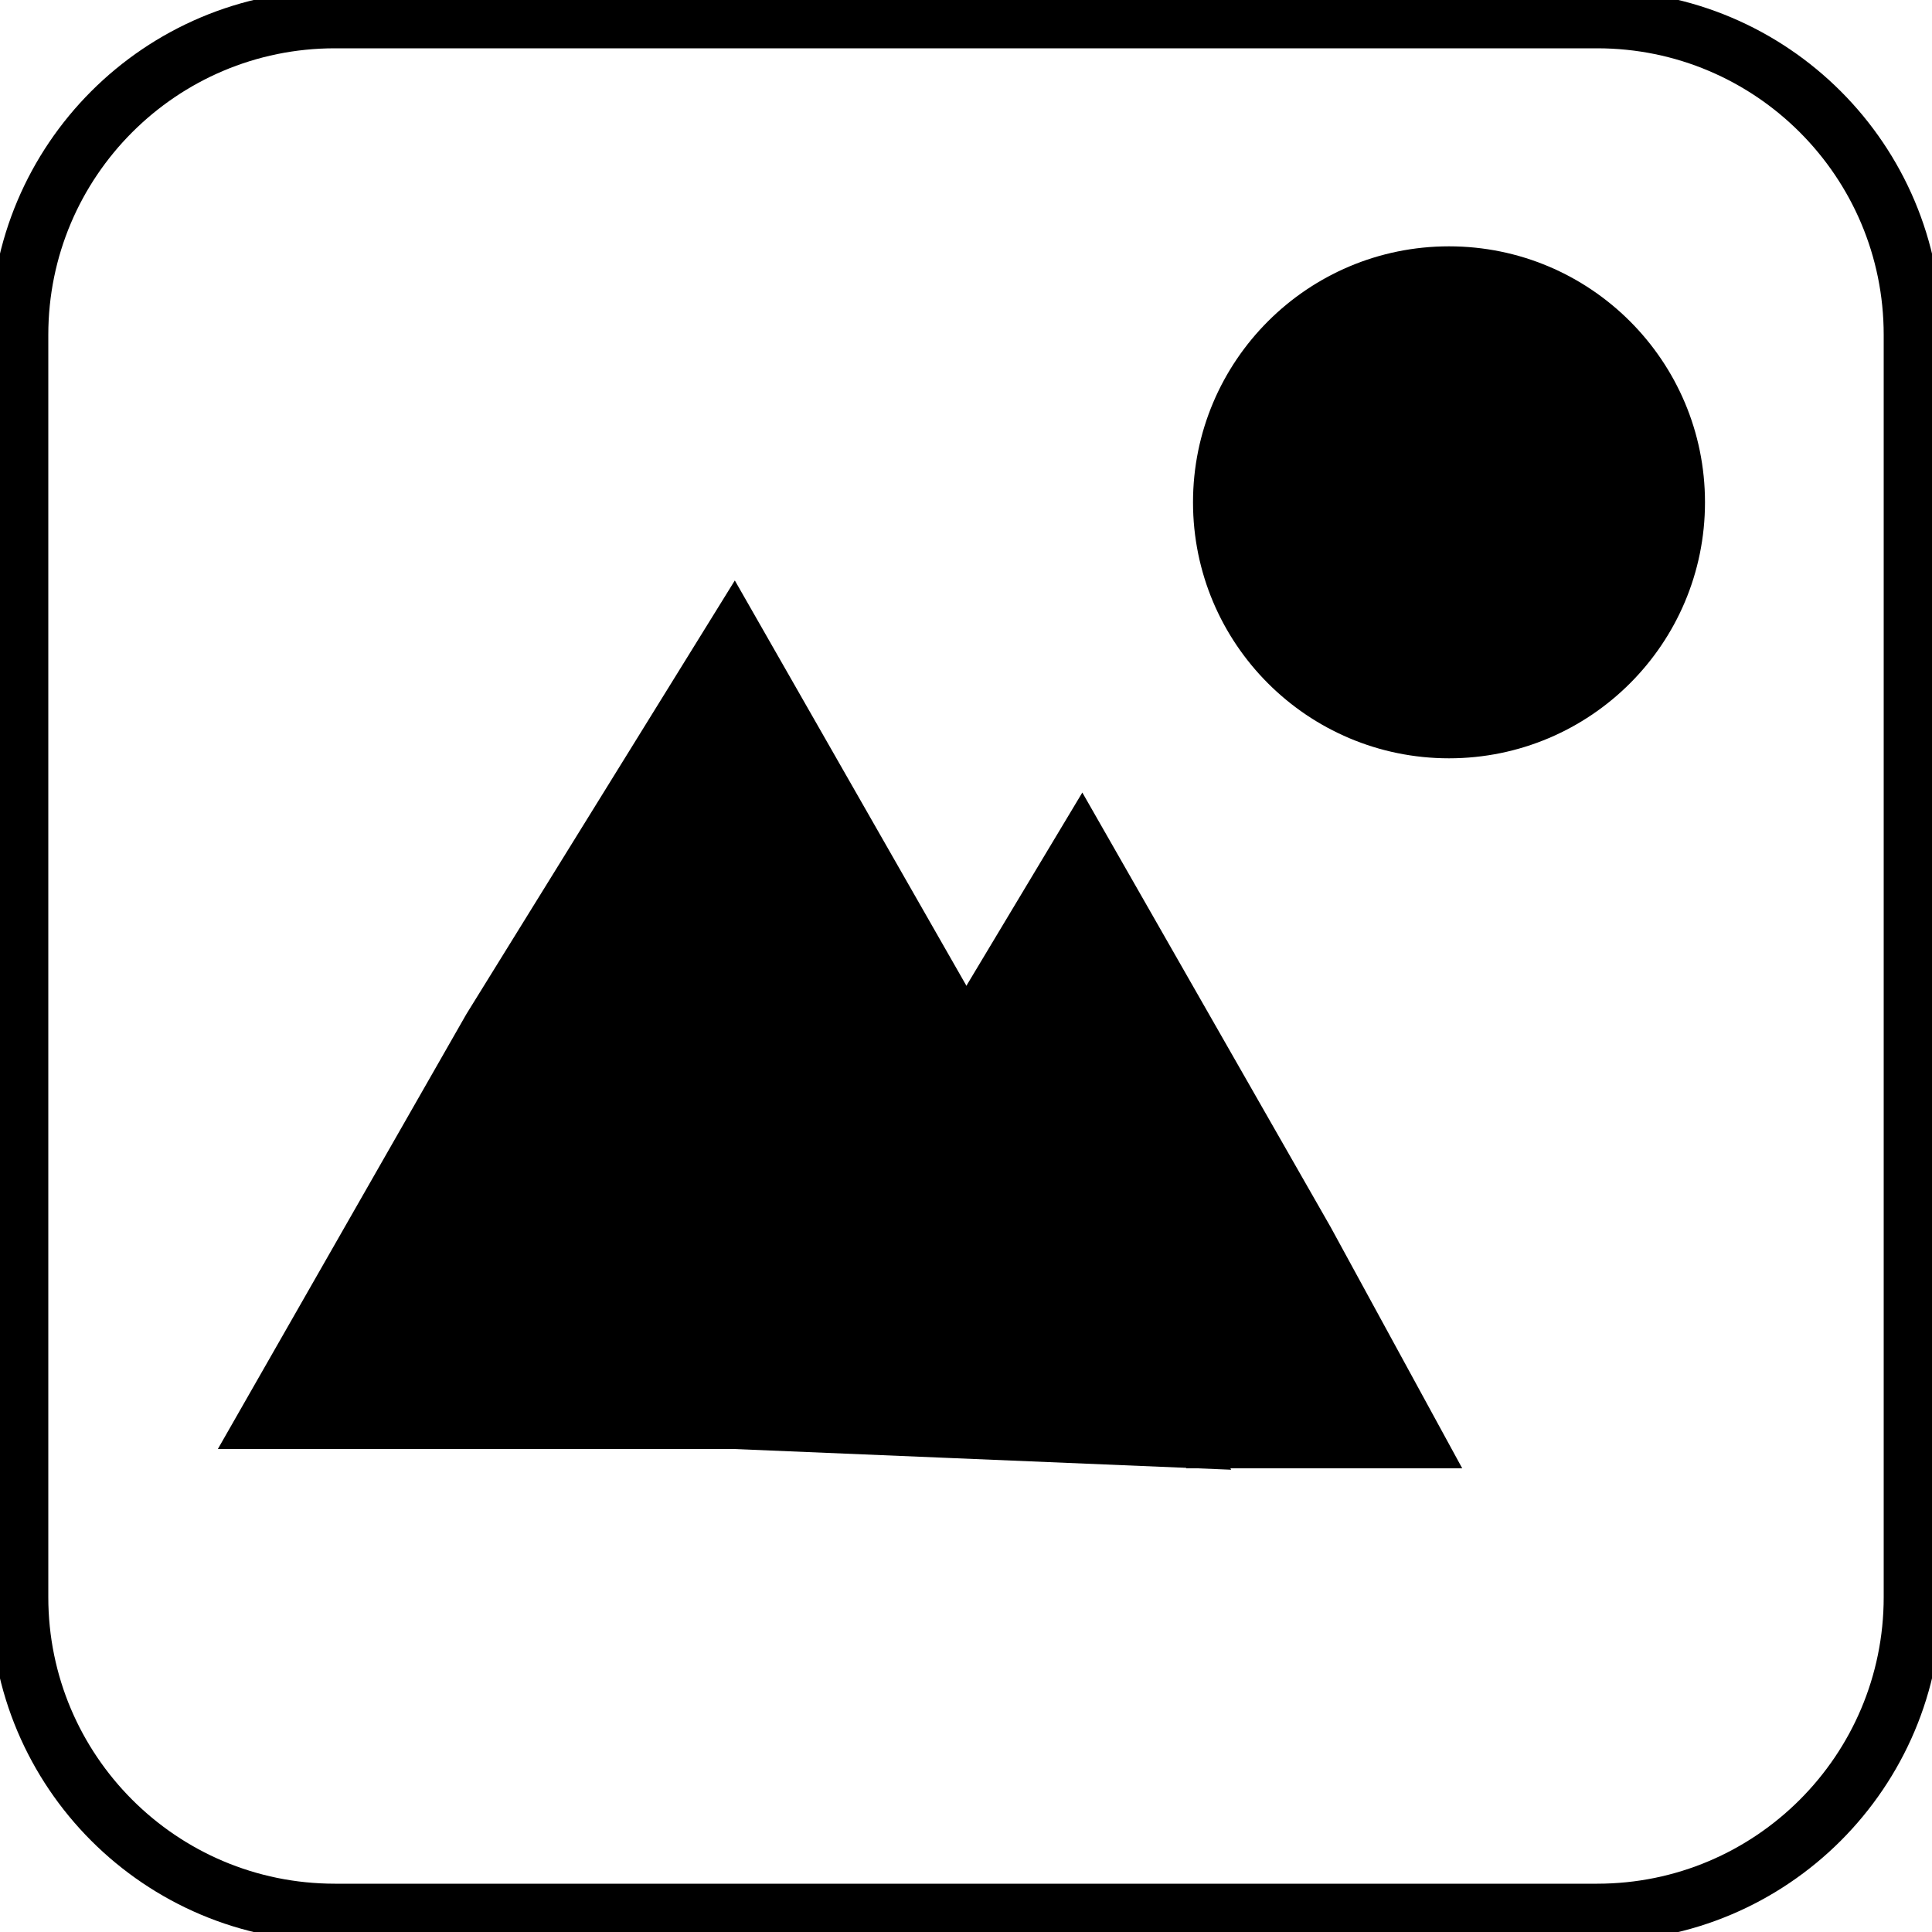
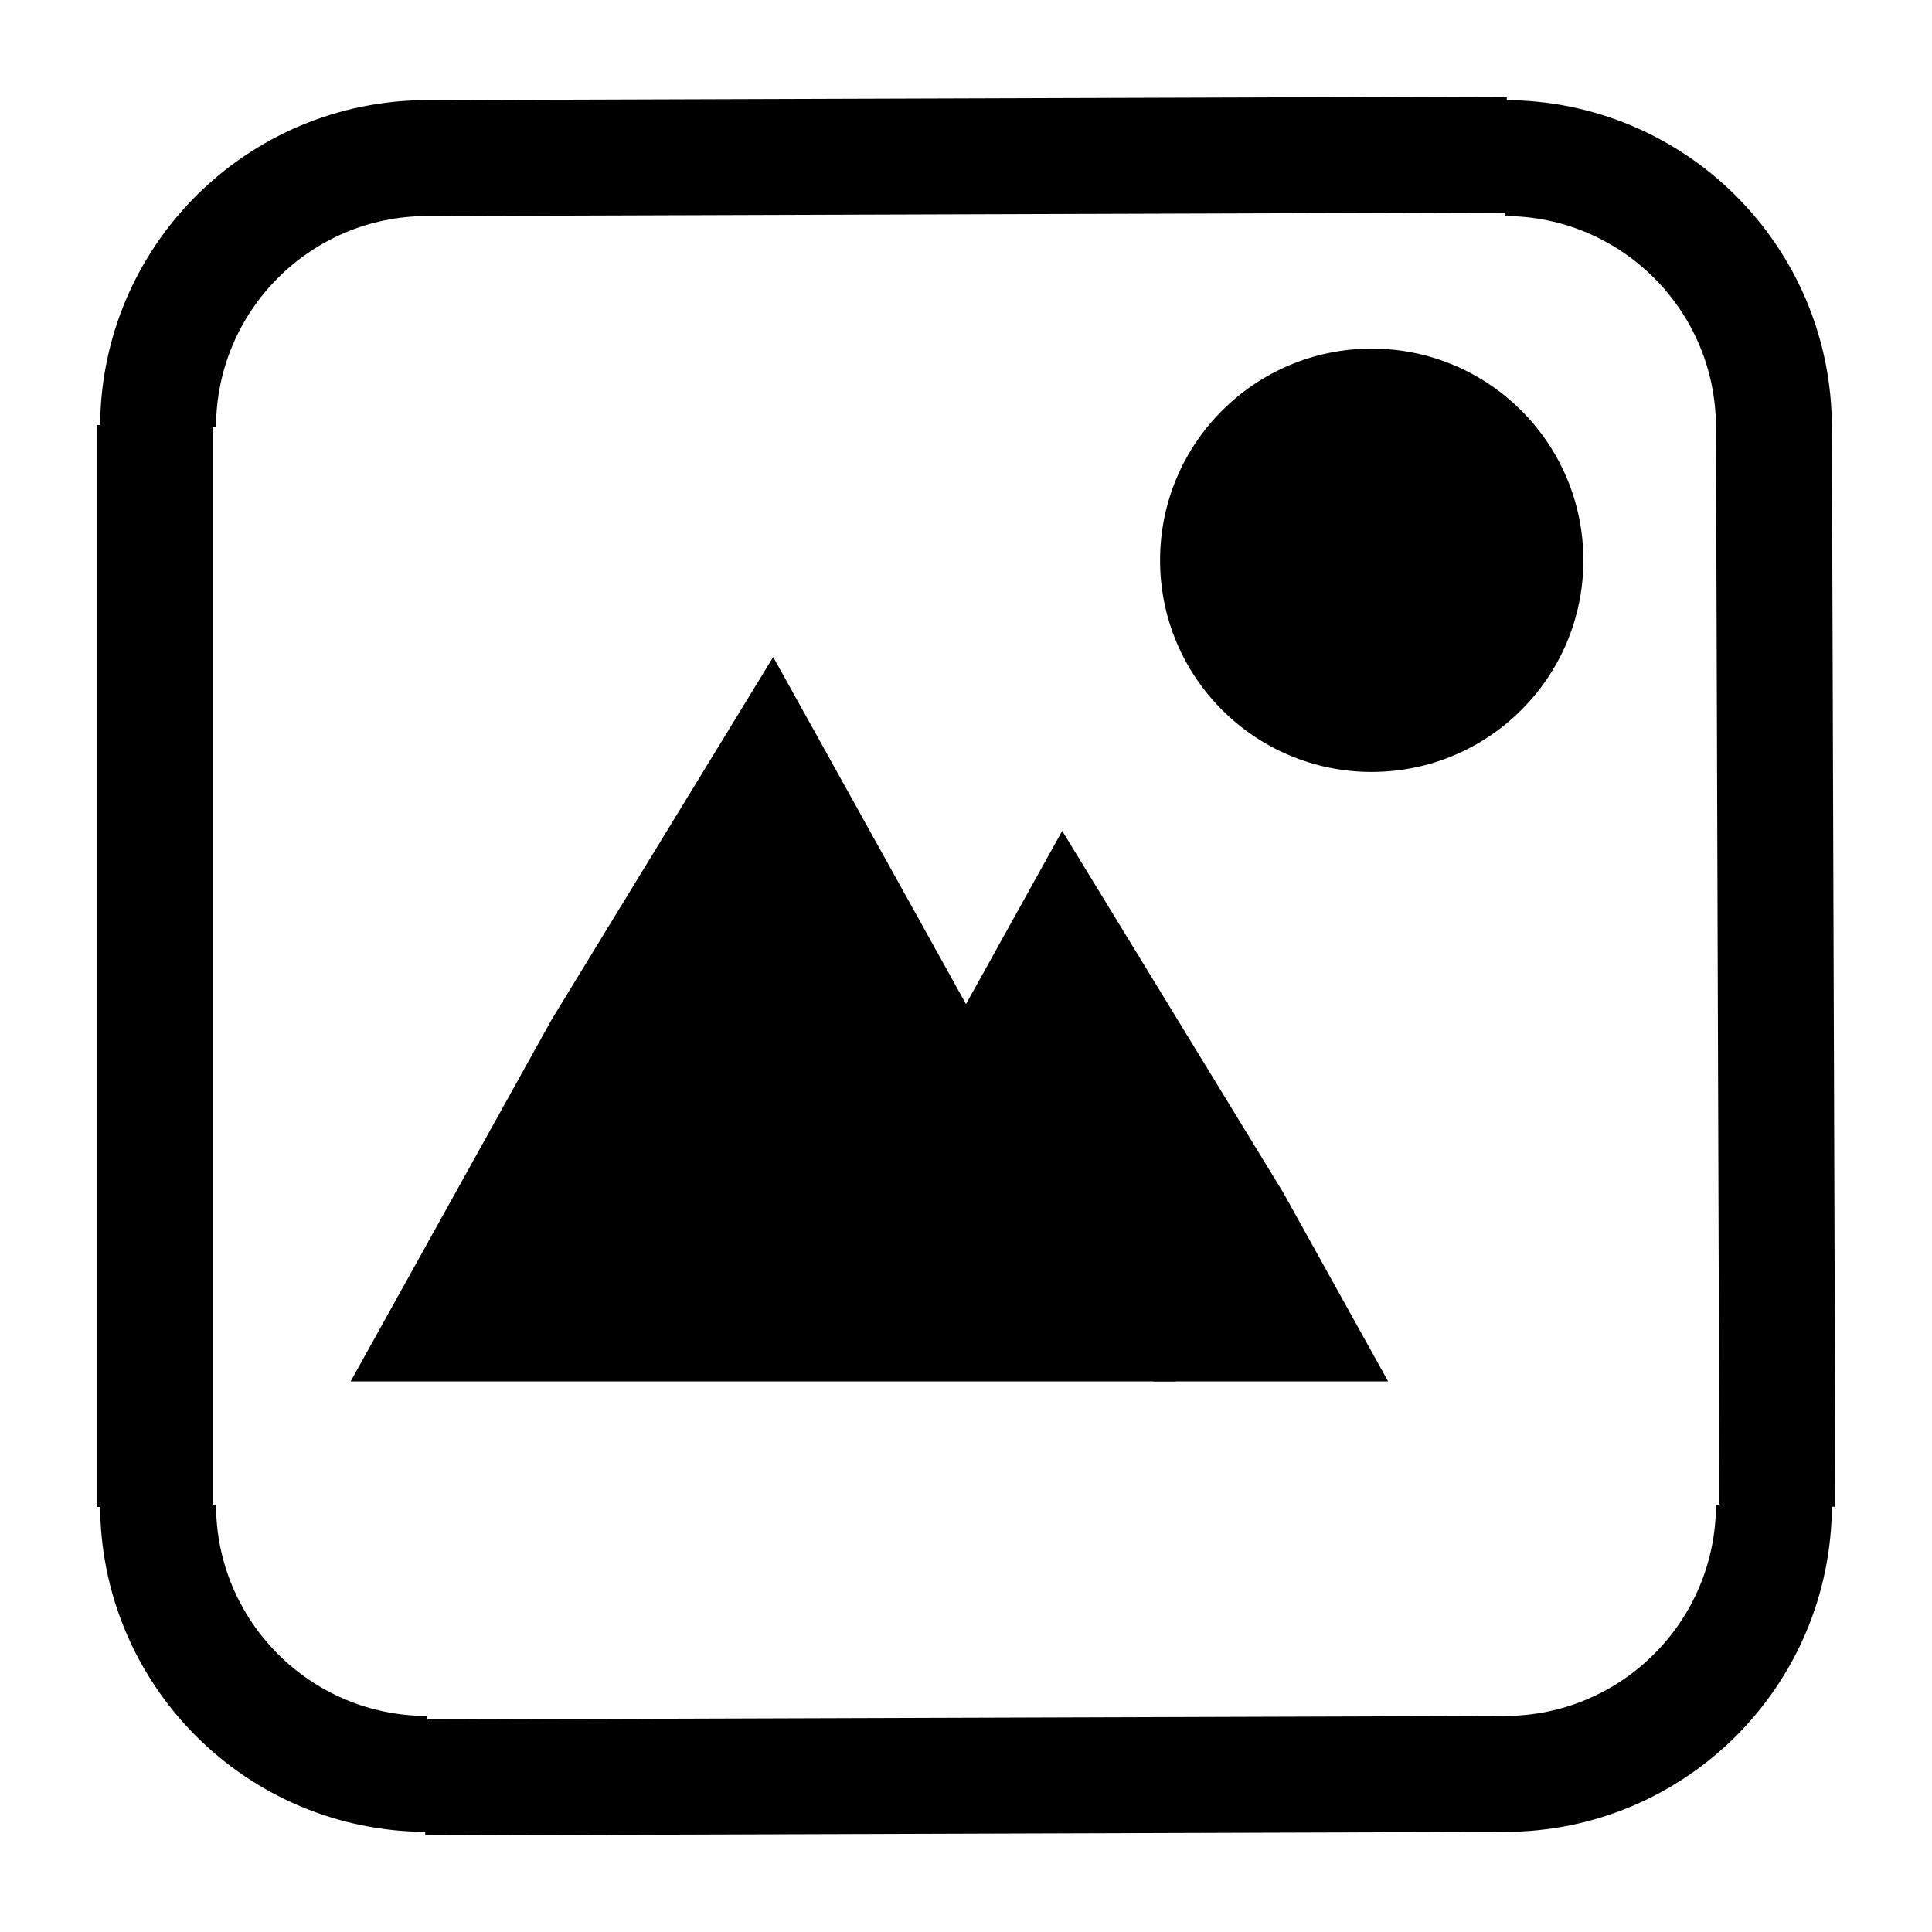
<svg xmlns="http://www.w3.org/2000/svg" width="100" height="100" viewbox="0 0 100 100">
-   <path d="M1 83 L1 17 M1 17.333           A16.333 16.333 0 0 1 17.333 1L83 1 M82.667 1           A16.333 16.333 0 0 1 99 17.333L99 83 M99 82.667           A16.333 16.333 0 0 1 82.667 99L17 99 M17.333 99           A16.333 16.333 0 0 1 1 82.667" stroke="#000000" stroke-width="3" fill="none" />
-   <path d="M62 75 L38 74 L13 74 L25 53 L38 32 L50 53 L62 75 Z" stroke="#000000" stroke-width="2" fill="#000000" />
-   <path d="M50 53 L56 43 L68 64 L74 75 L62 75 Z" stroke="#000000" stroke-width="2" fill="#000000" />
-   <circle cx="75" cy="26" r="12.25" stroke="#000000" stroke-width="2" fill="#000000" />
+   <path d="M8 78 L8 22 M8.182 22.121           A13.939 13.939 0 0 1 22.121 8.182L78 8 M77.879 8.182           A13.939 13.939 0 0 1 91.818 22.121L92 78 M91.818 77.879           A13.939 13.939 0 0 1 77.879 91.818L22 92 M22.121 91.818           A13.939 13.939 0 0 1 8.182 77.879" stroke="#000000" stroke-width="6" fill="none" />
+   <path d="M60 71 L40 71 L19 71 L29 53 L40 35 L50 53 L60 71 Z" stroke="#000000" stroke-width="1" fill="#000000" />
+   <path d="M50 53 L55 44 L66 62 L71 71 L60 71 Z" stroke="#000000" stroke-width="1" fill="#000000" />
+   <circle cx="71" cy="29" r="10.455" stroke="#000000" stroke-width="1" fill="#000000" />
</svg>
